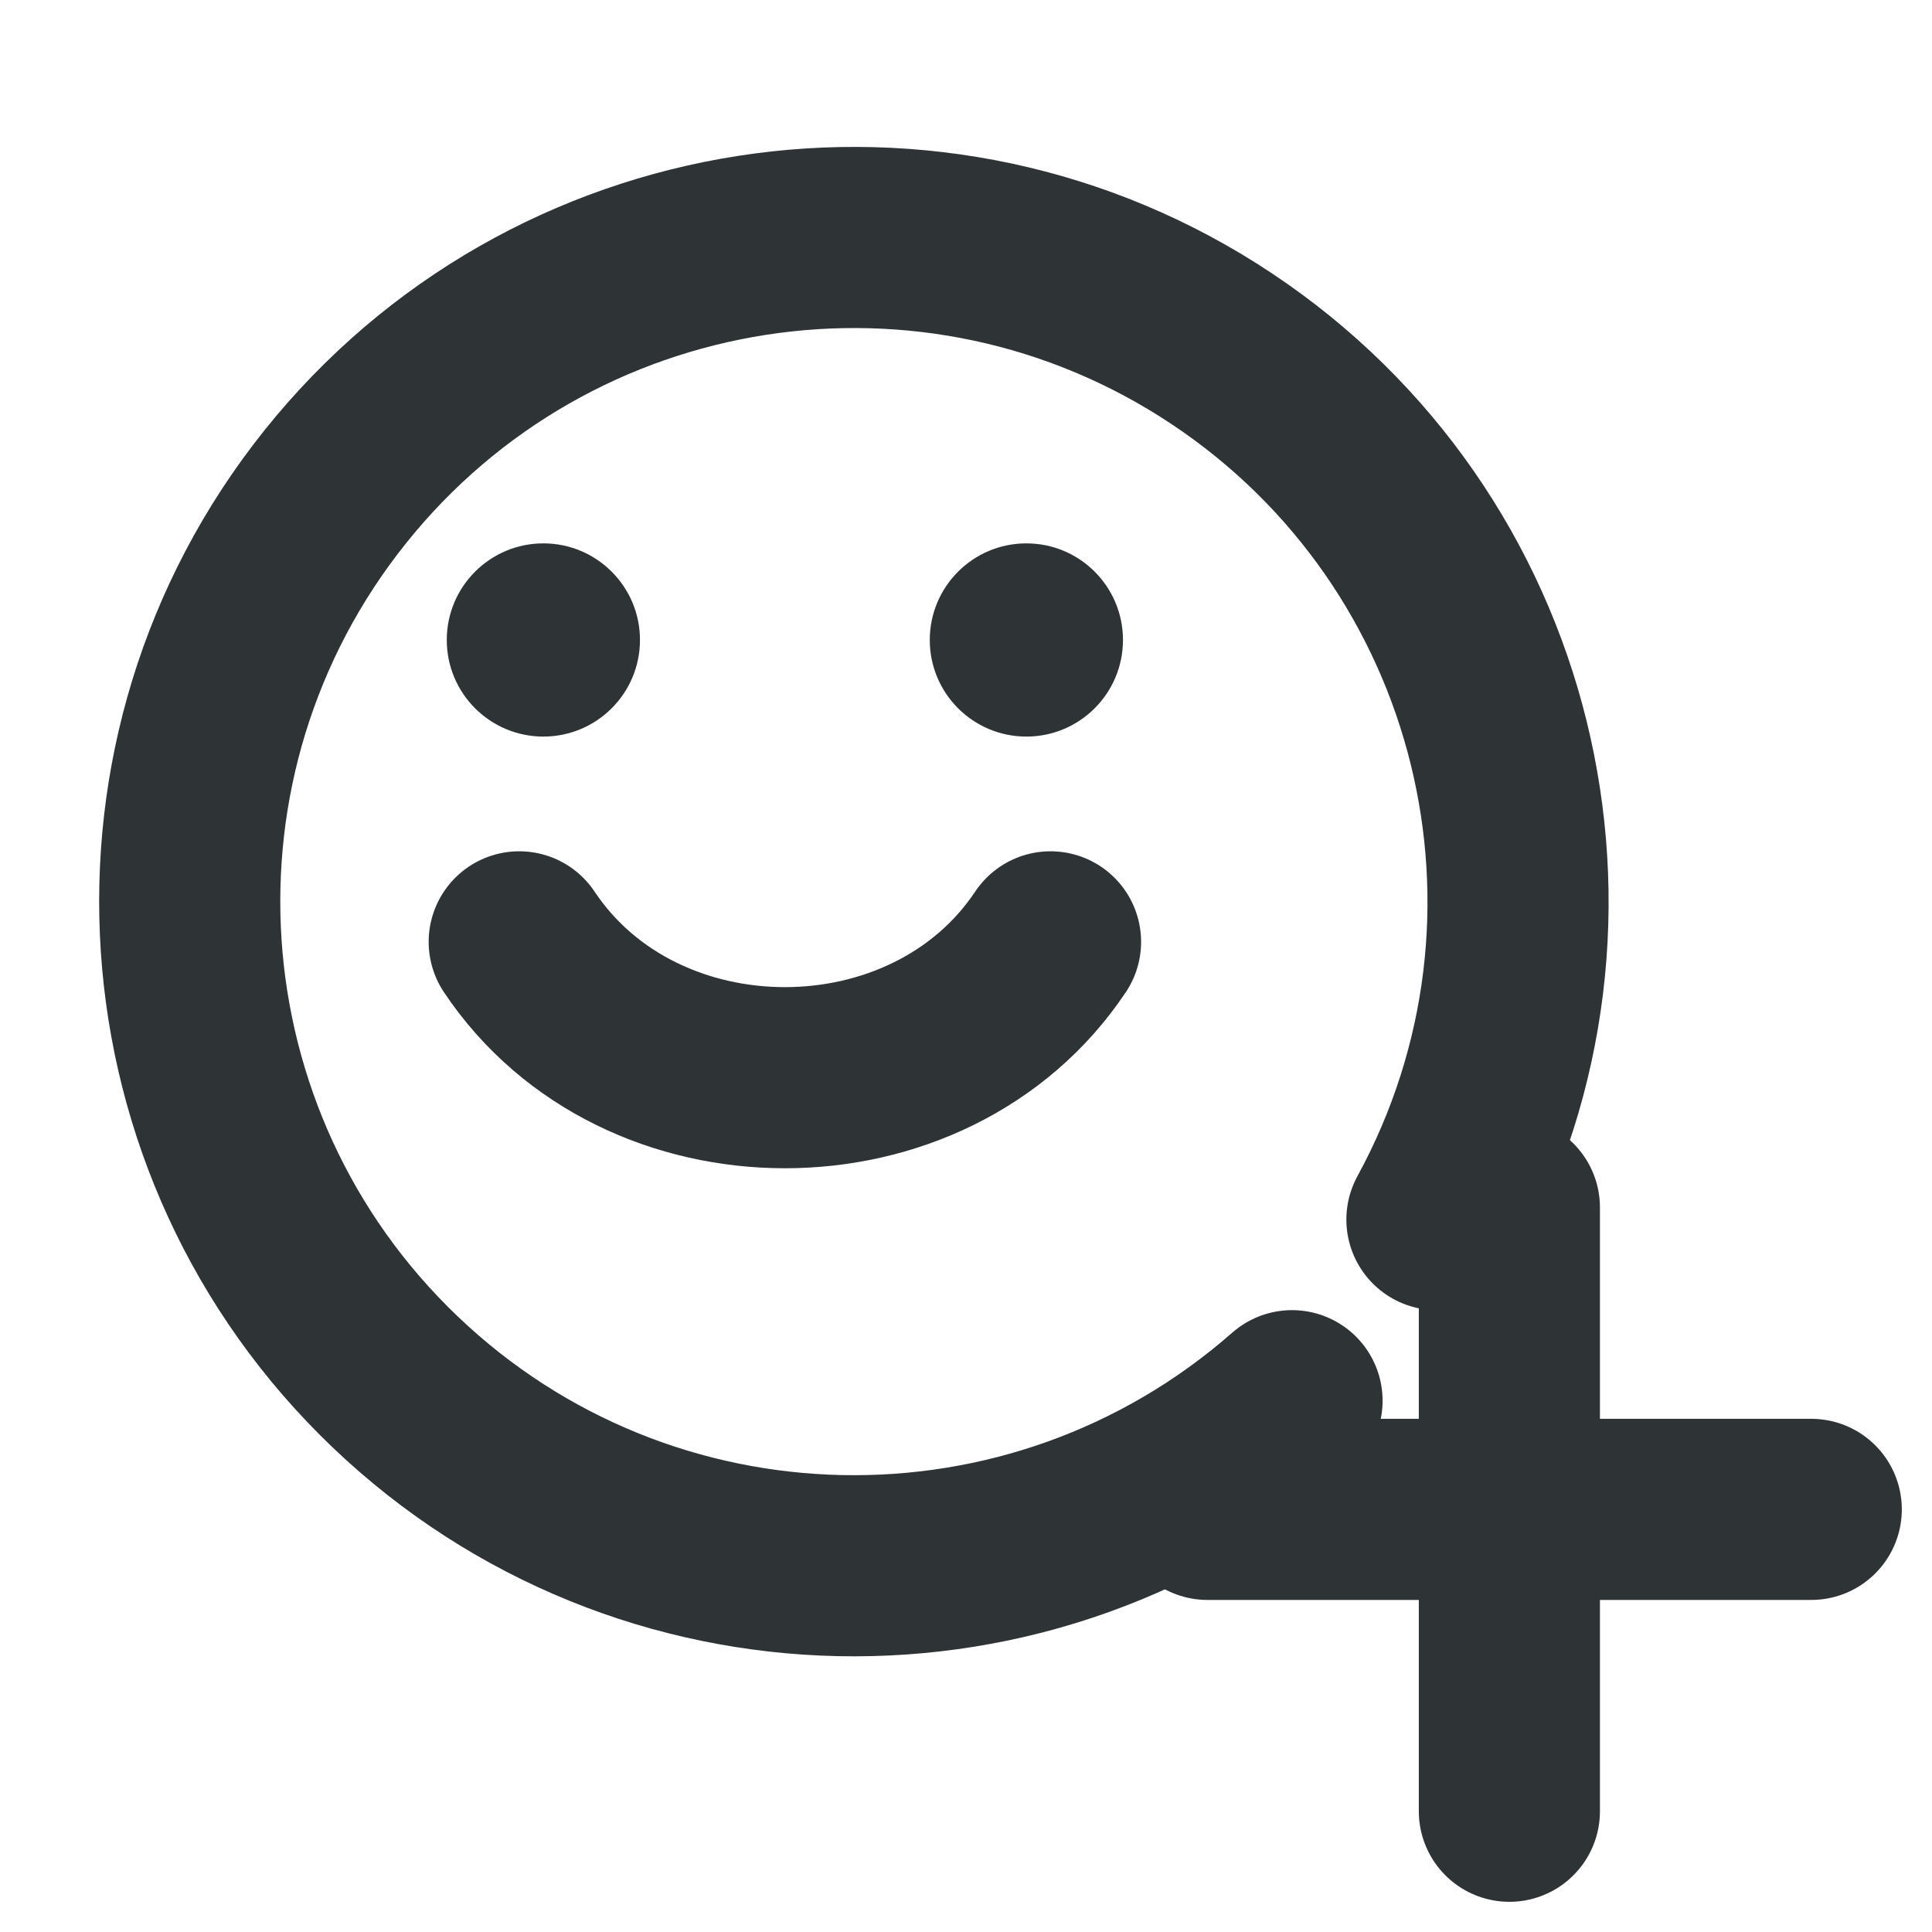
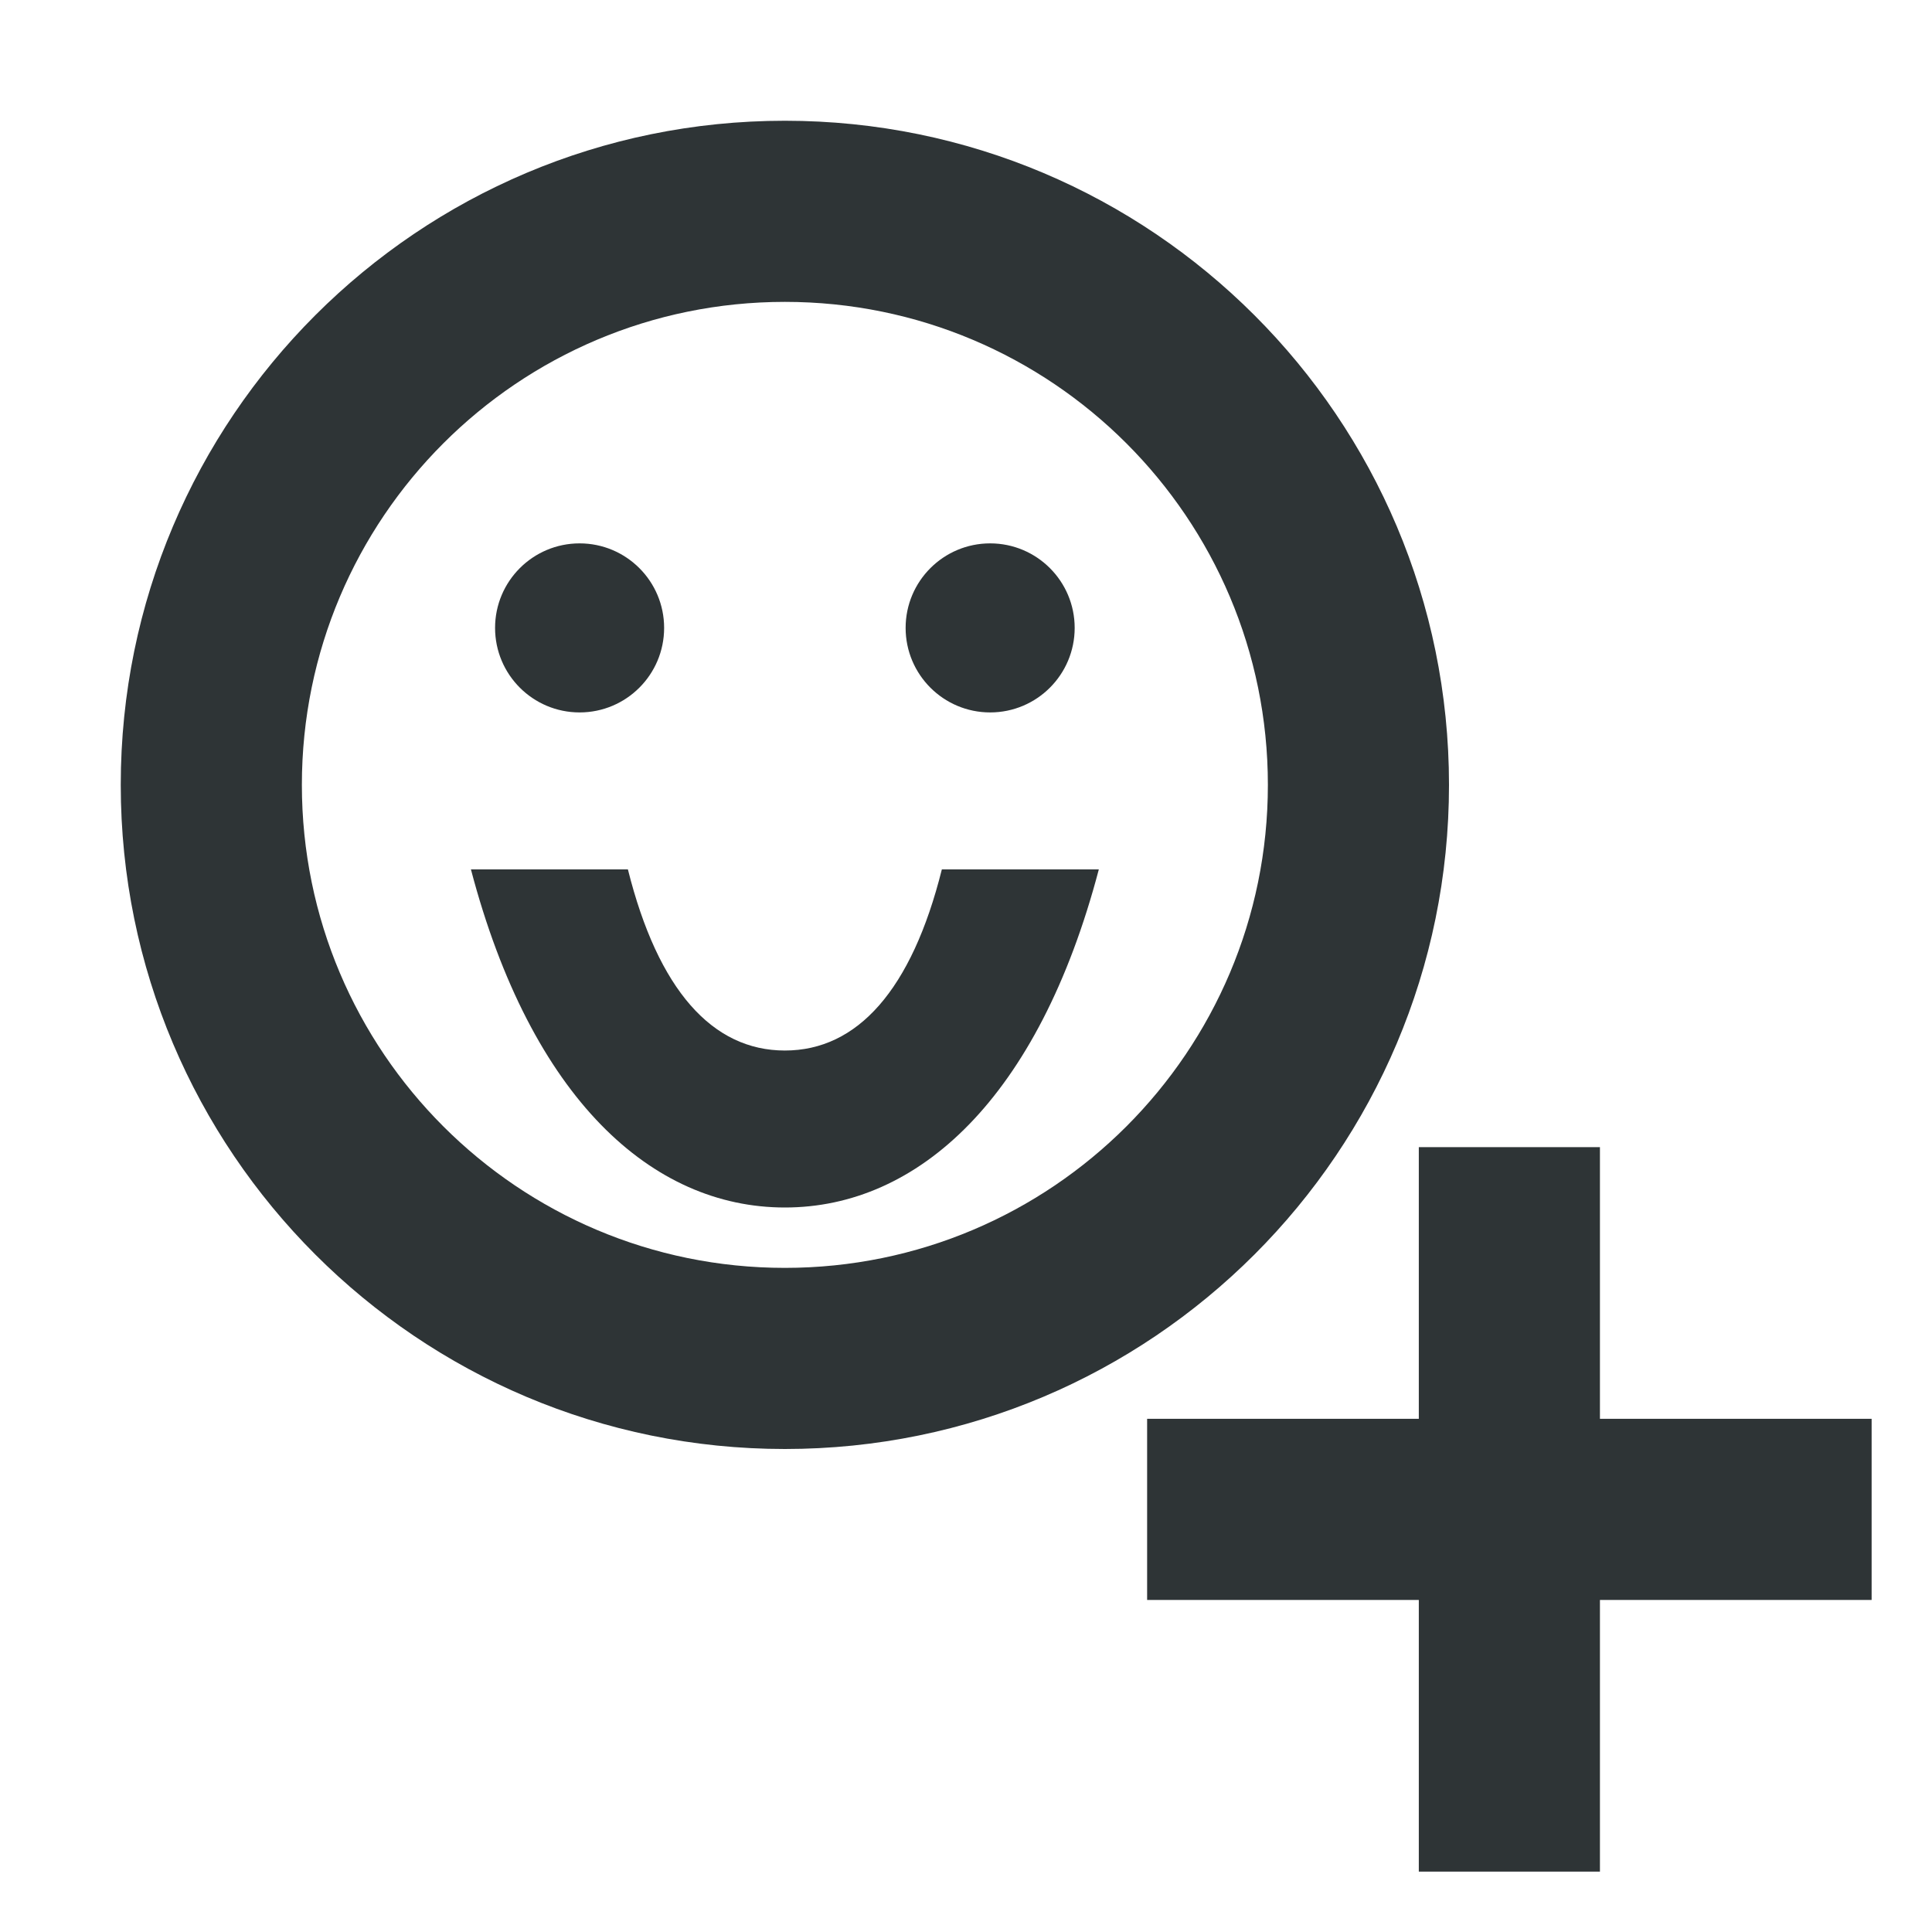
<svg xmlns="http://www.w3.org/2000/svg" width="16" height="16" viewBox="0 0 16 16">
-   <g fill="none" stroke="#2e3436" stroke-width="1.5" stroke-linecap="round">
-     <path d="M10.7 11.6a5.5 5.5 0 1 1 1.2-1.5M4.3 7.8c1 1.5 3.4 1.5 4.4 0" />
-     <path d="M12.5 10v5M10 12.5h5" />
-   </g>
  <g fill="#2e3436">
-     <circle cx="4.5" cy="5.3" r=".8" />
-     <circle cx="8.5" cy="5.3" r=".8" />
+     <path fill-rule="evenodd" d="M6.5 1a5.5 5.5 0 1 0 0 11 5.5 5.5 0 0 0 0-11zm0 1.5a4 4 0 1 1 0 8 4 4 0 0 1 0-8z" />
+     <circle cx="4.8" cy="5.2" r=".7" />
+     <circle cx="8.2" cy="5.2" r=".7" />
+     <path d="M3.9 7.2C4.4 9.1 5.4 10 6.5 10s2.1-.9 2.6-2.8H7.8c-.25 1-.7 1.5-1.3 1.5s-1.05-.5-1.3-1.5zM11.75 9.5h1.5v2.25h2.25v1.5h-2.25v2.25h-1.5v-2.25H9.5v-1.5h2.25z" />
  </g>
</svg>
